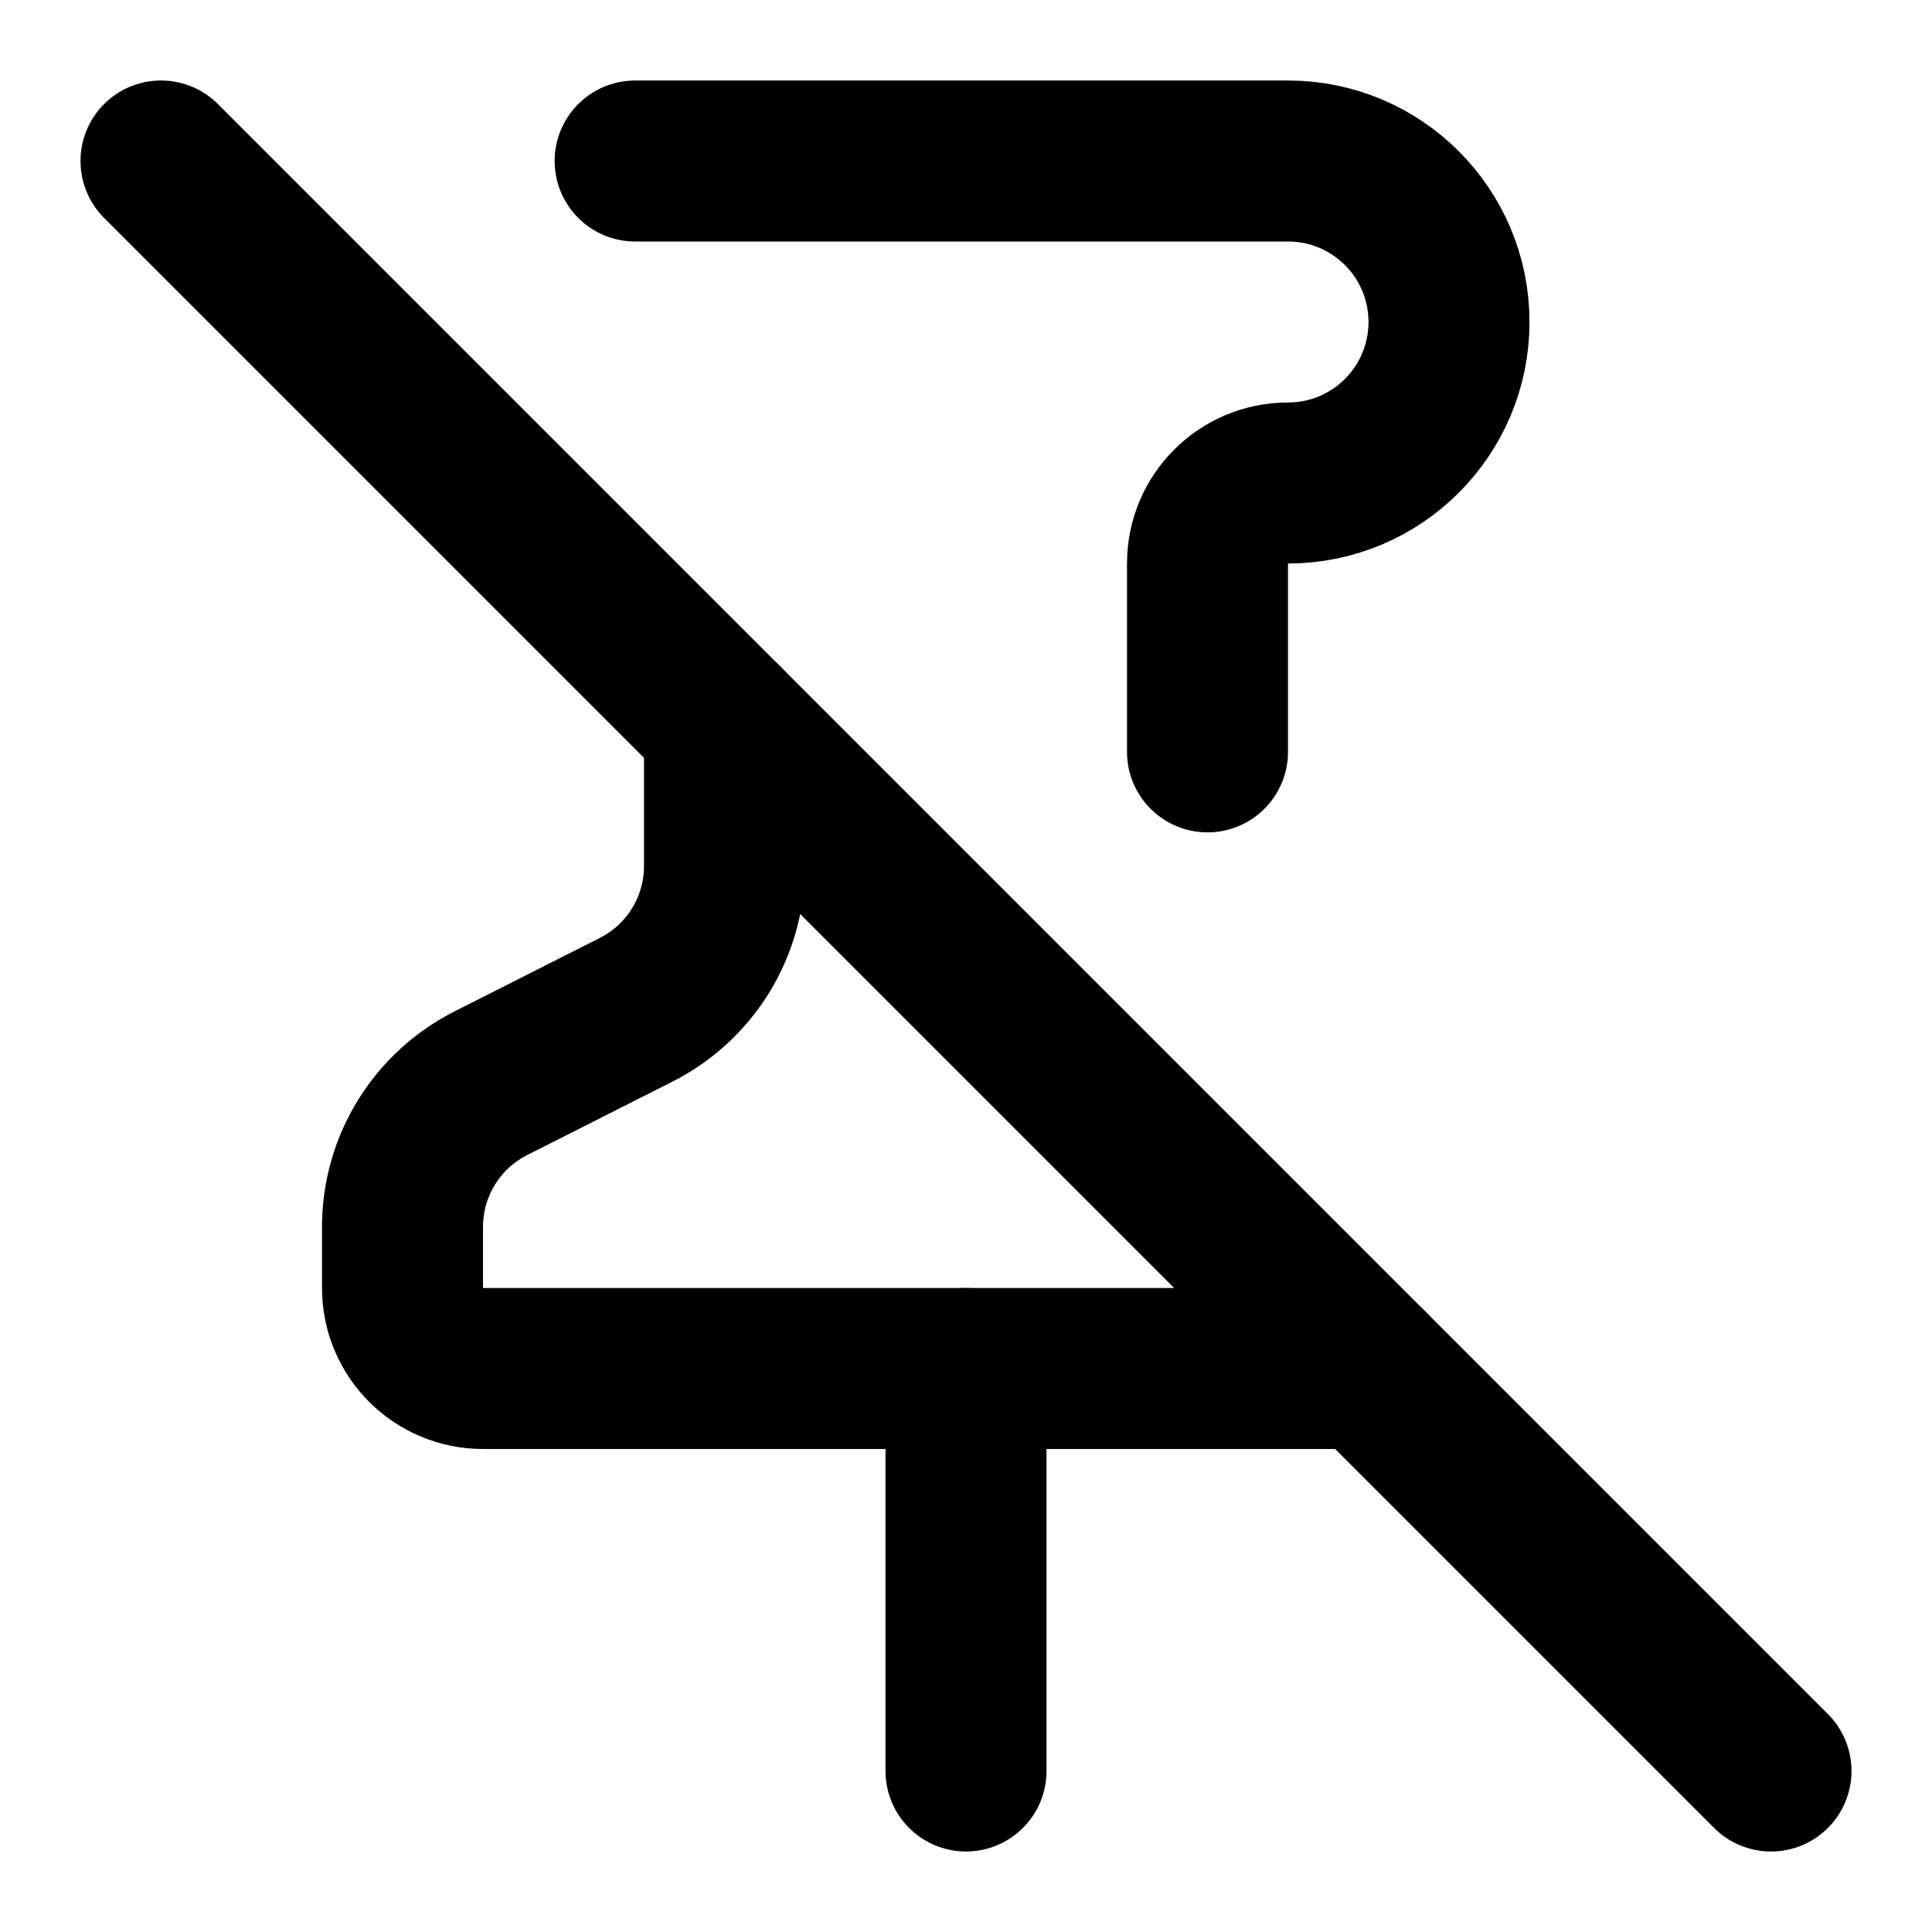
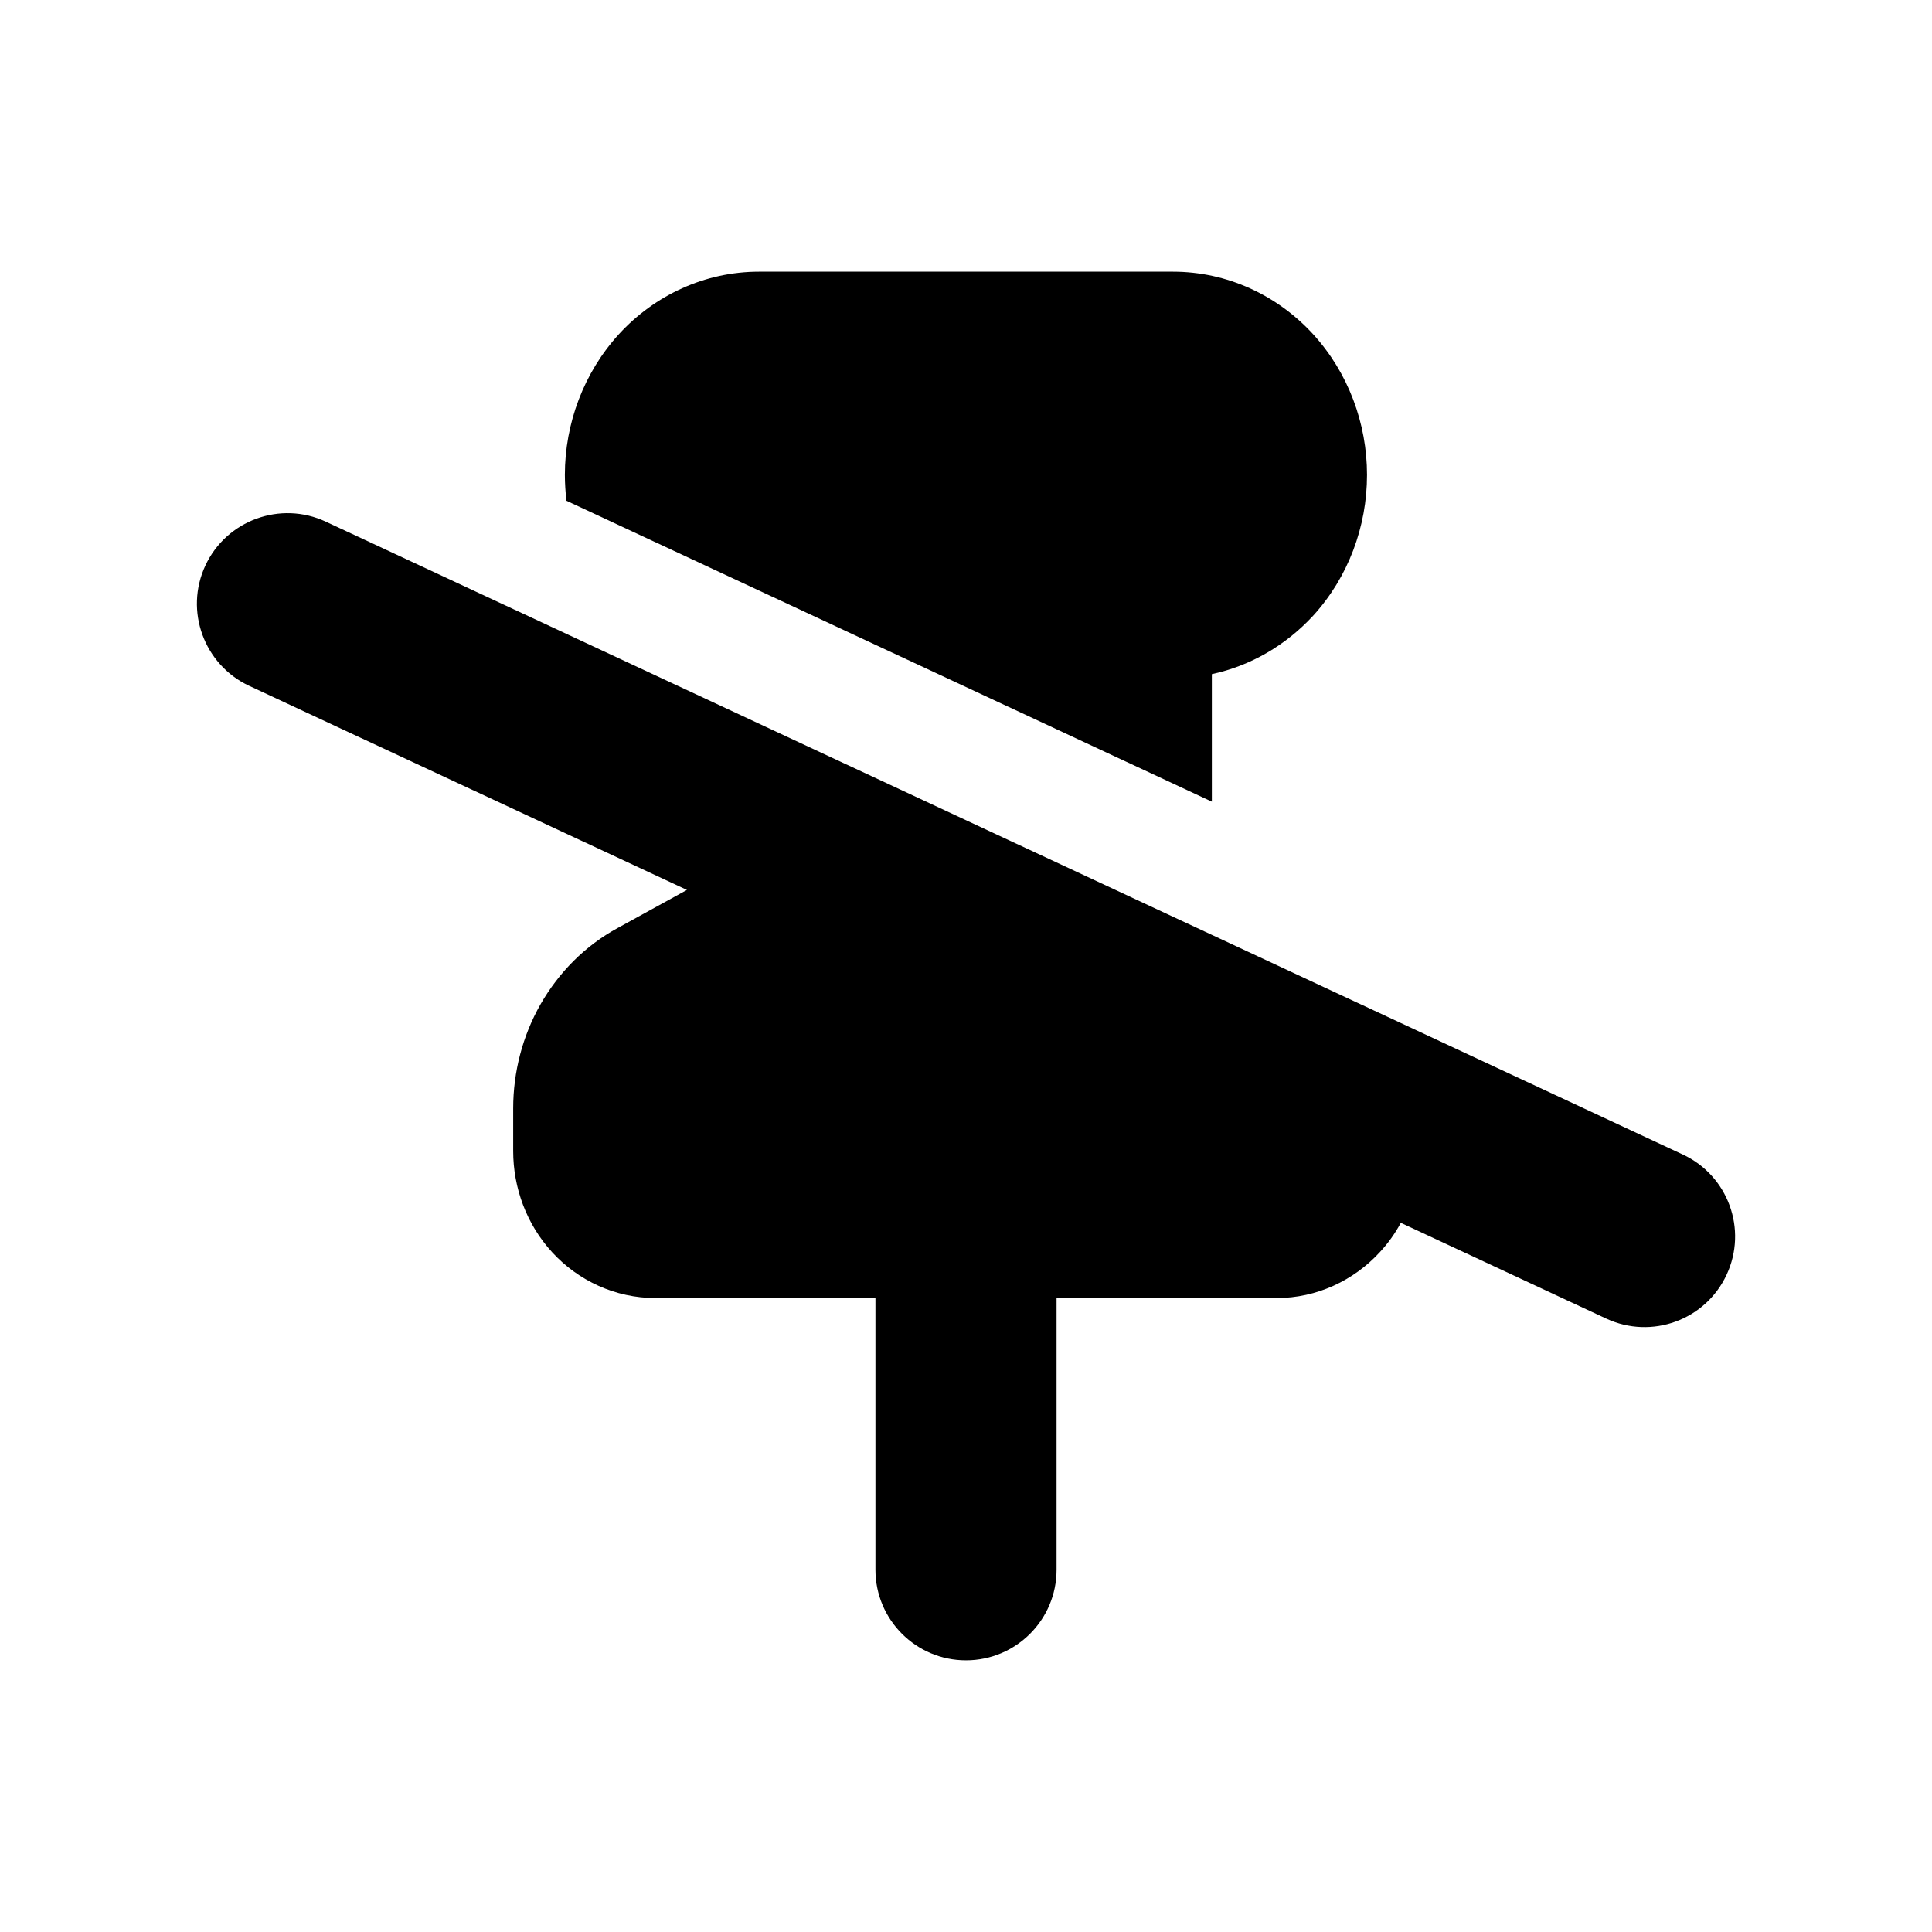
- <svg xmlns="http://www.w3.org/2000/svg" width="24" height="24" viewBox="0 0 24 24" fill="none" stroke="currentColor" stroke-width="2" stroke-linecap="round" stroke-linejoin="round" class="lucide lucide-pin-off">
-   <path d="M12 17v5" />
-   <path d="M15 9.34V7a1 1 0 0 1 1-1 2 2 0 0 0 0-4H7.89" />
-   <path d="m2 2 20 20" />
-   <path d="M9 9v1.76a2 2 0 0 1-1.11 1.79l-1.78.9A2 2 0 0 0 5 15.24V16a1 1 0 0 0 1 1h11" />
+ <svg xmlns="http://www.w3.org/2000/svg" width="16" height="16" viewBox="0 0 16 16" fill="none">
+   <path fill-rule="evenodd" clip-rule="evenodd" d="M6.286 2.25C5.838 2.25 5.423 2.444 5.127 2.766C4.834 3.086 4.678 3.507 4.678 3.933C4.678 4.005 4.683 4.076 4.691 4.147L10.036 6.639V5.583C10.358 5.514 10.649 5.343 10.873 5.101C11.166 4.781 11.321 4.36 11.321 3.933C11.321 3.507 11.166 3.086 10.873 2.766C10.577 2.444 10.162 2.25 9.714 2.25H6.286Z" fill="black" />
+   <path fill-rule="evenodd" clip-rule="evenodd" d="M1.701 4.683C1.876 4.308 2.323 4.145 2.698 4.32L13.936 9.561C14.312 9.736 14.474 10.182 14.299 10.557C14.124 10.933 13.678 11.095 13.302 10.92L11.601 10.127C11.554 10.214 11.496 10.296 11.427 10.37C11.212 10.604 10.906 10.75 10.572 10.75H8.75V13C8.75 13.414 8.414 13.75 8 13.75C7.586 13.75 7.25 13.414 7.25 13V10.75H5.429C5.094 10.75 4.788 10.605 4.573 10.371C4.36 10.139 4.25 9.836 4.25 9.533V9.179C4.25 8.878 4.327 8.579 4.477 8.316C4.627 8.054 4.845 7.832 5.116 7.685L5.689 7.37L2.064 5.68C1.689 5.505 1.526 5.058 1.701 4.683Z" fill="black" />
</svg>
